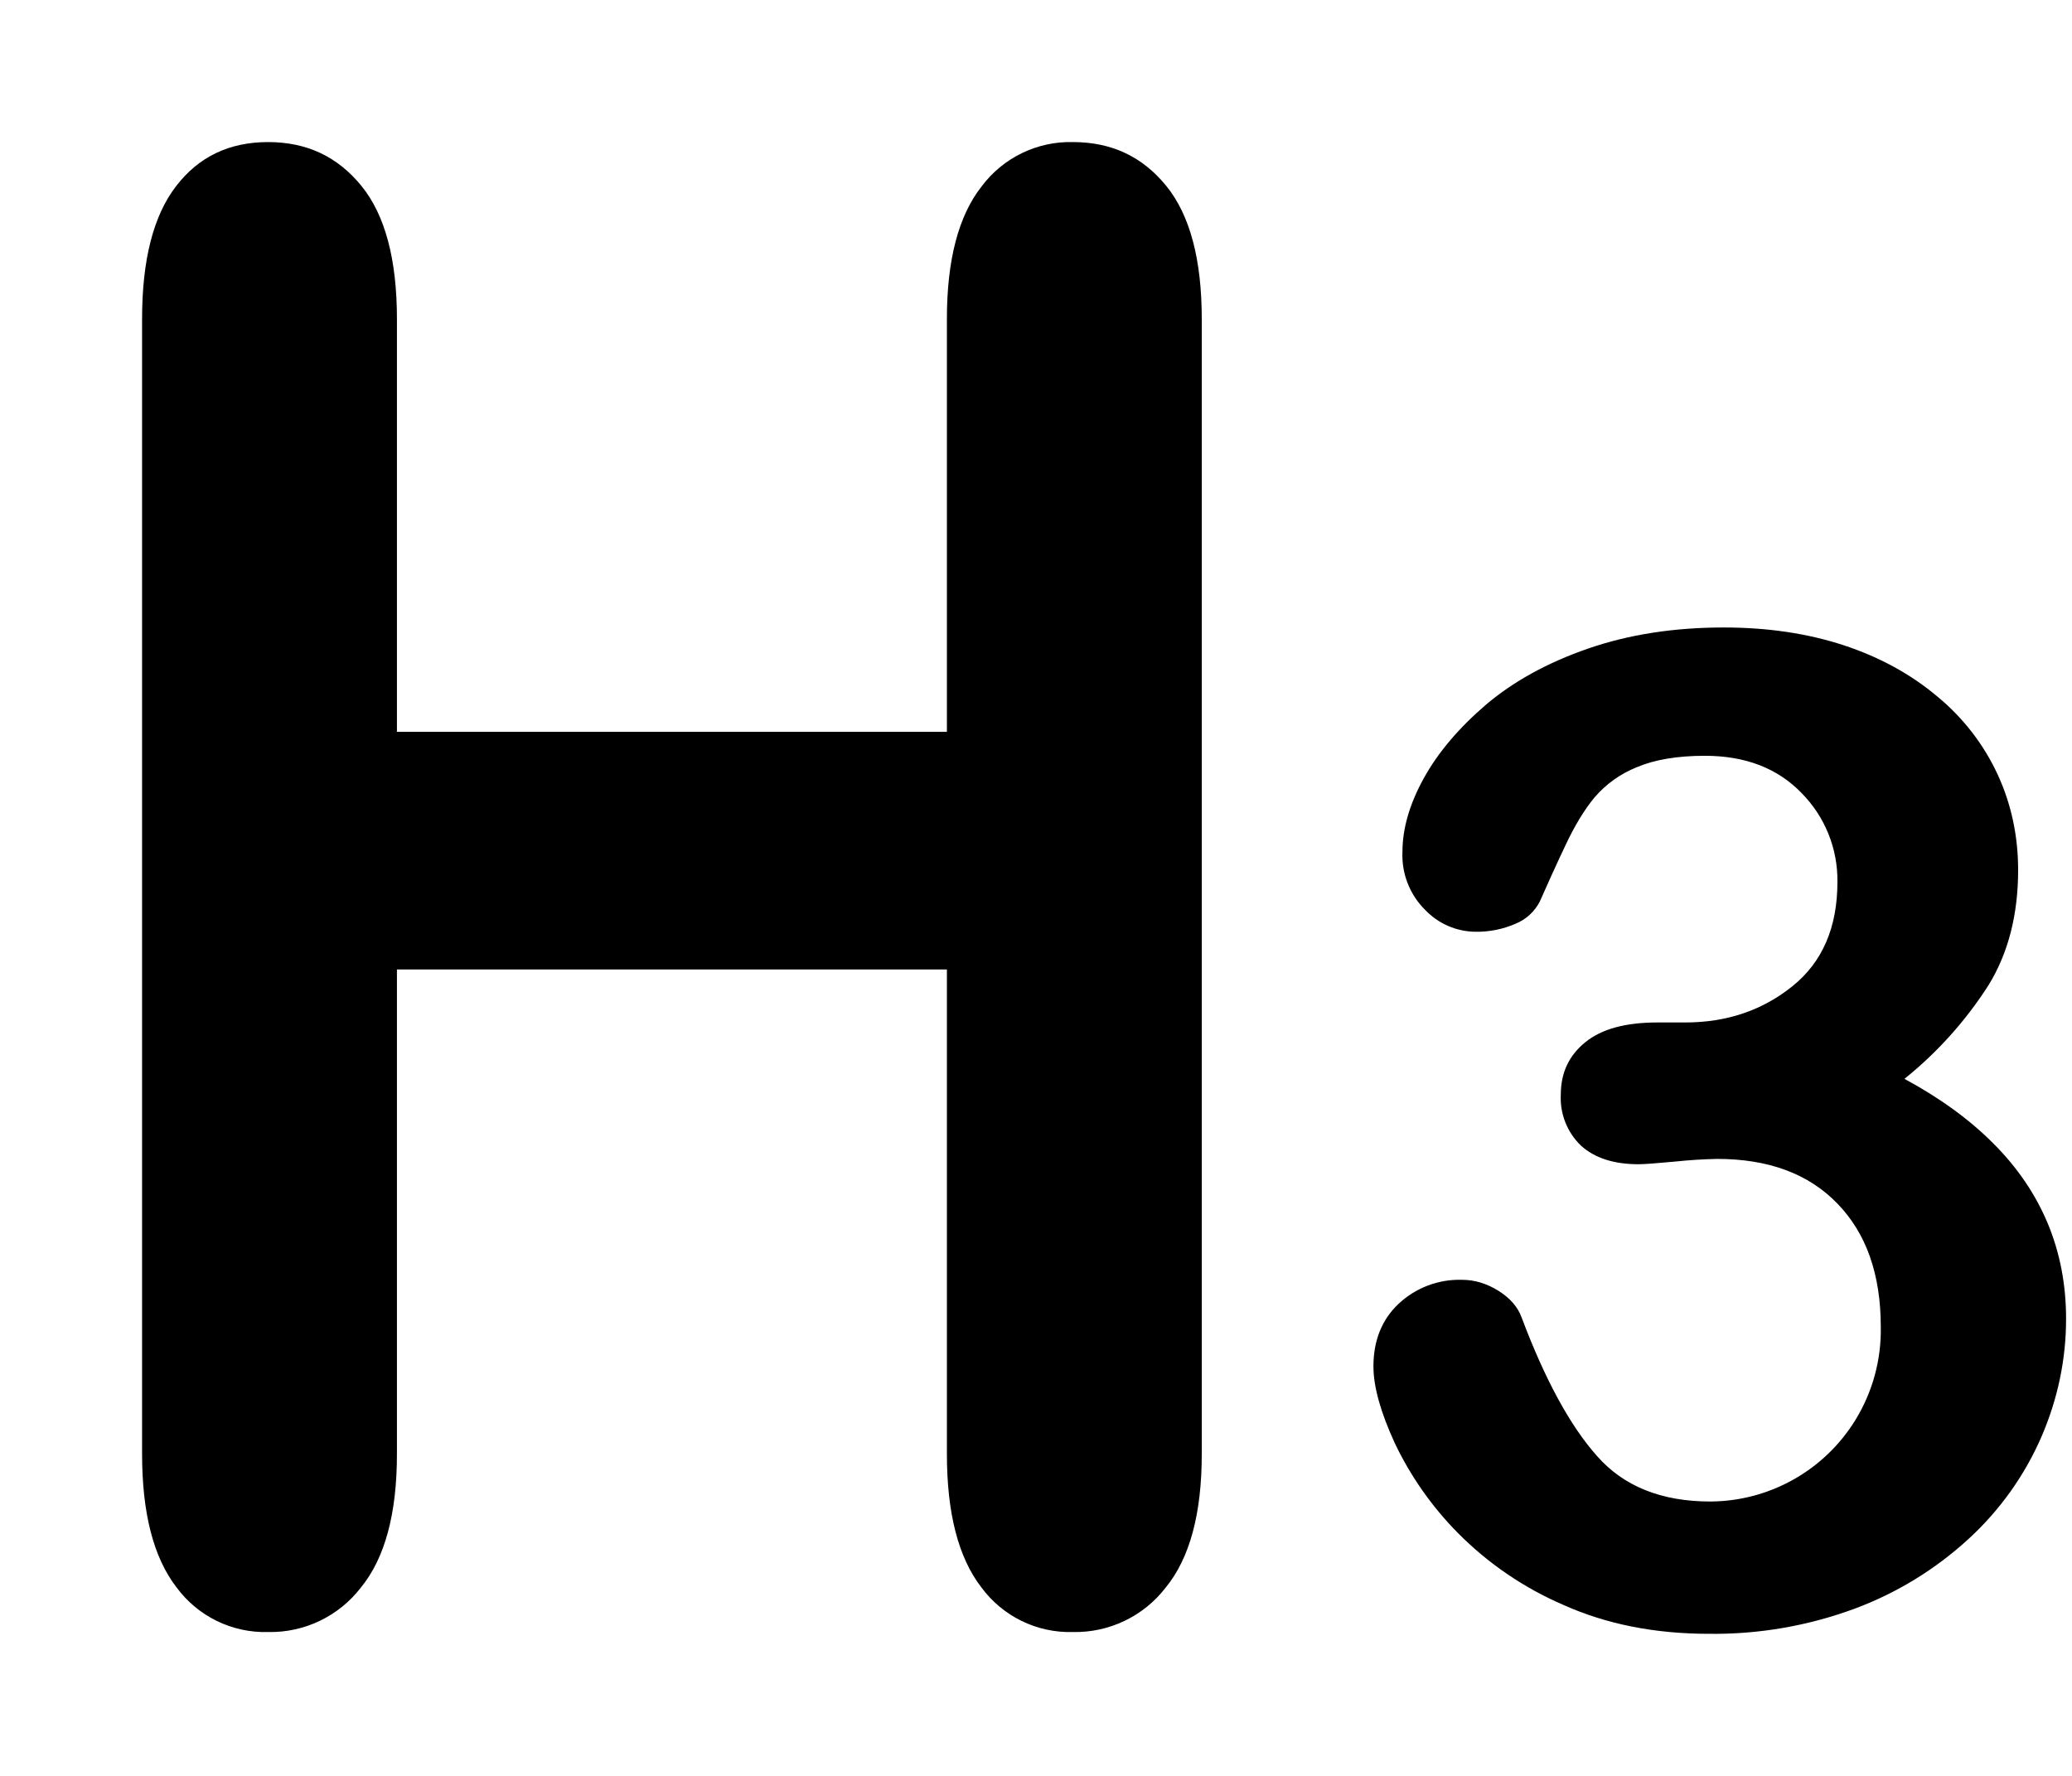
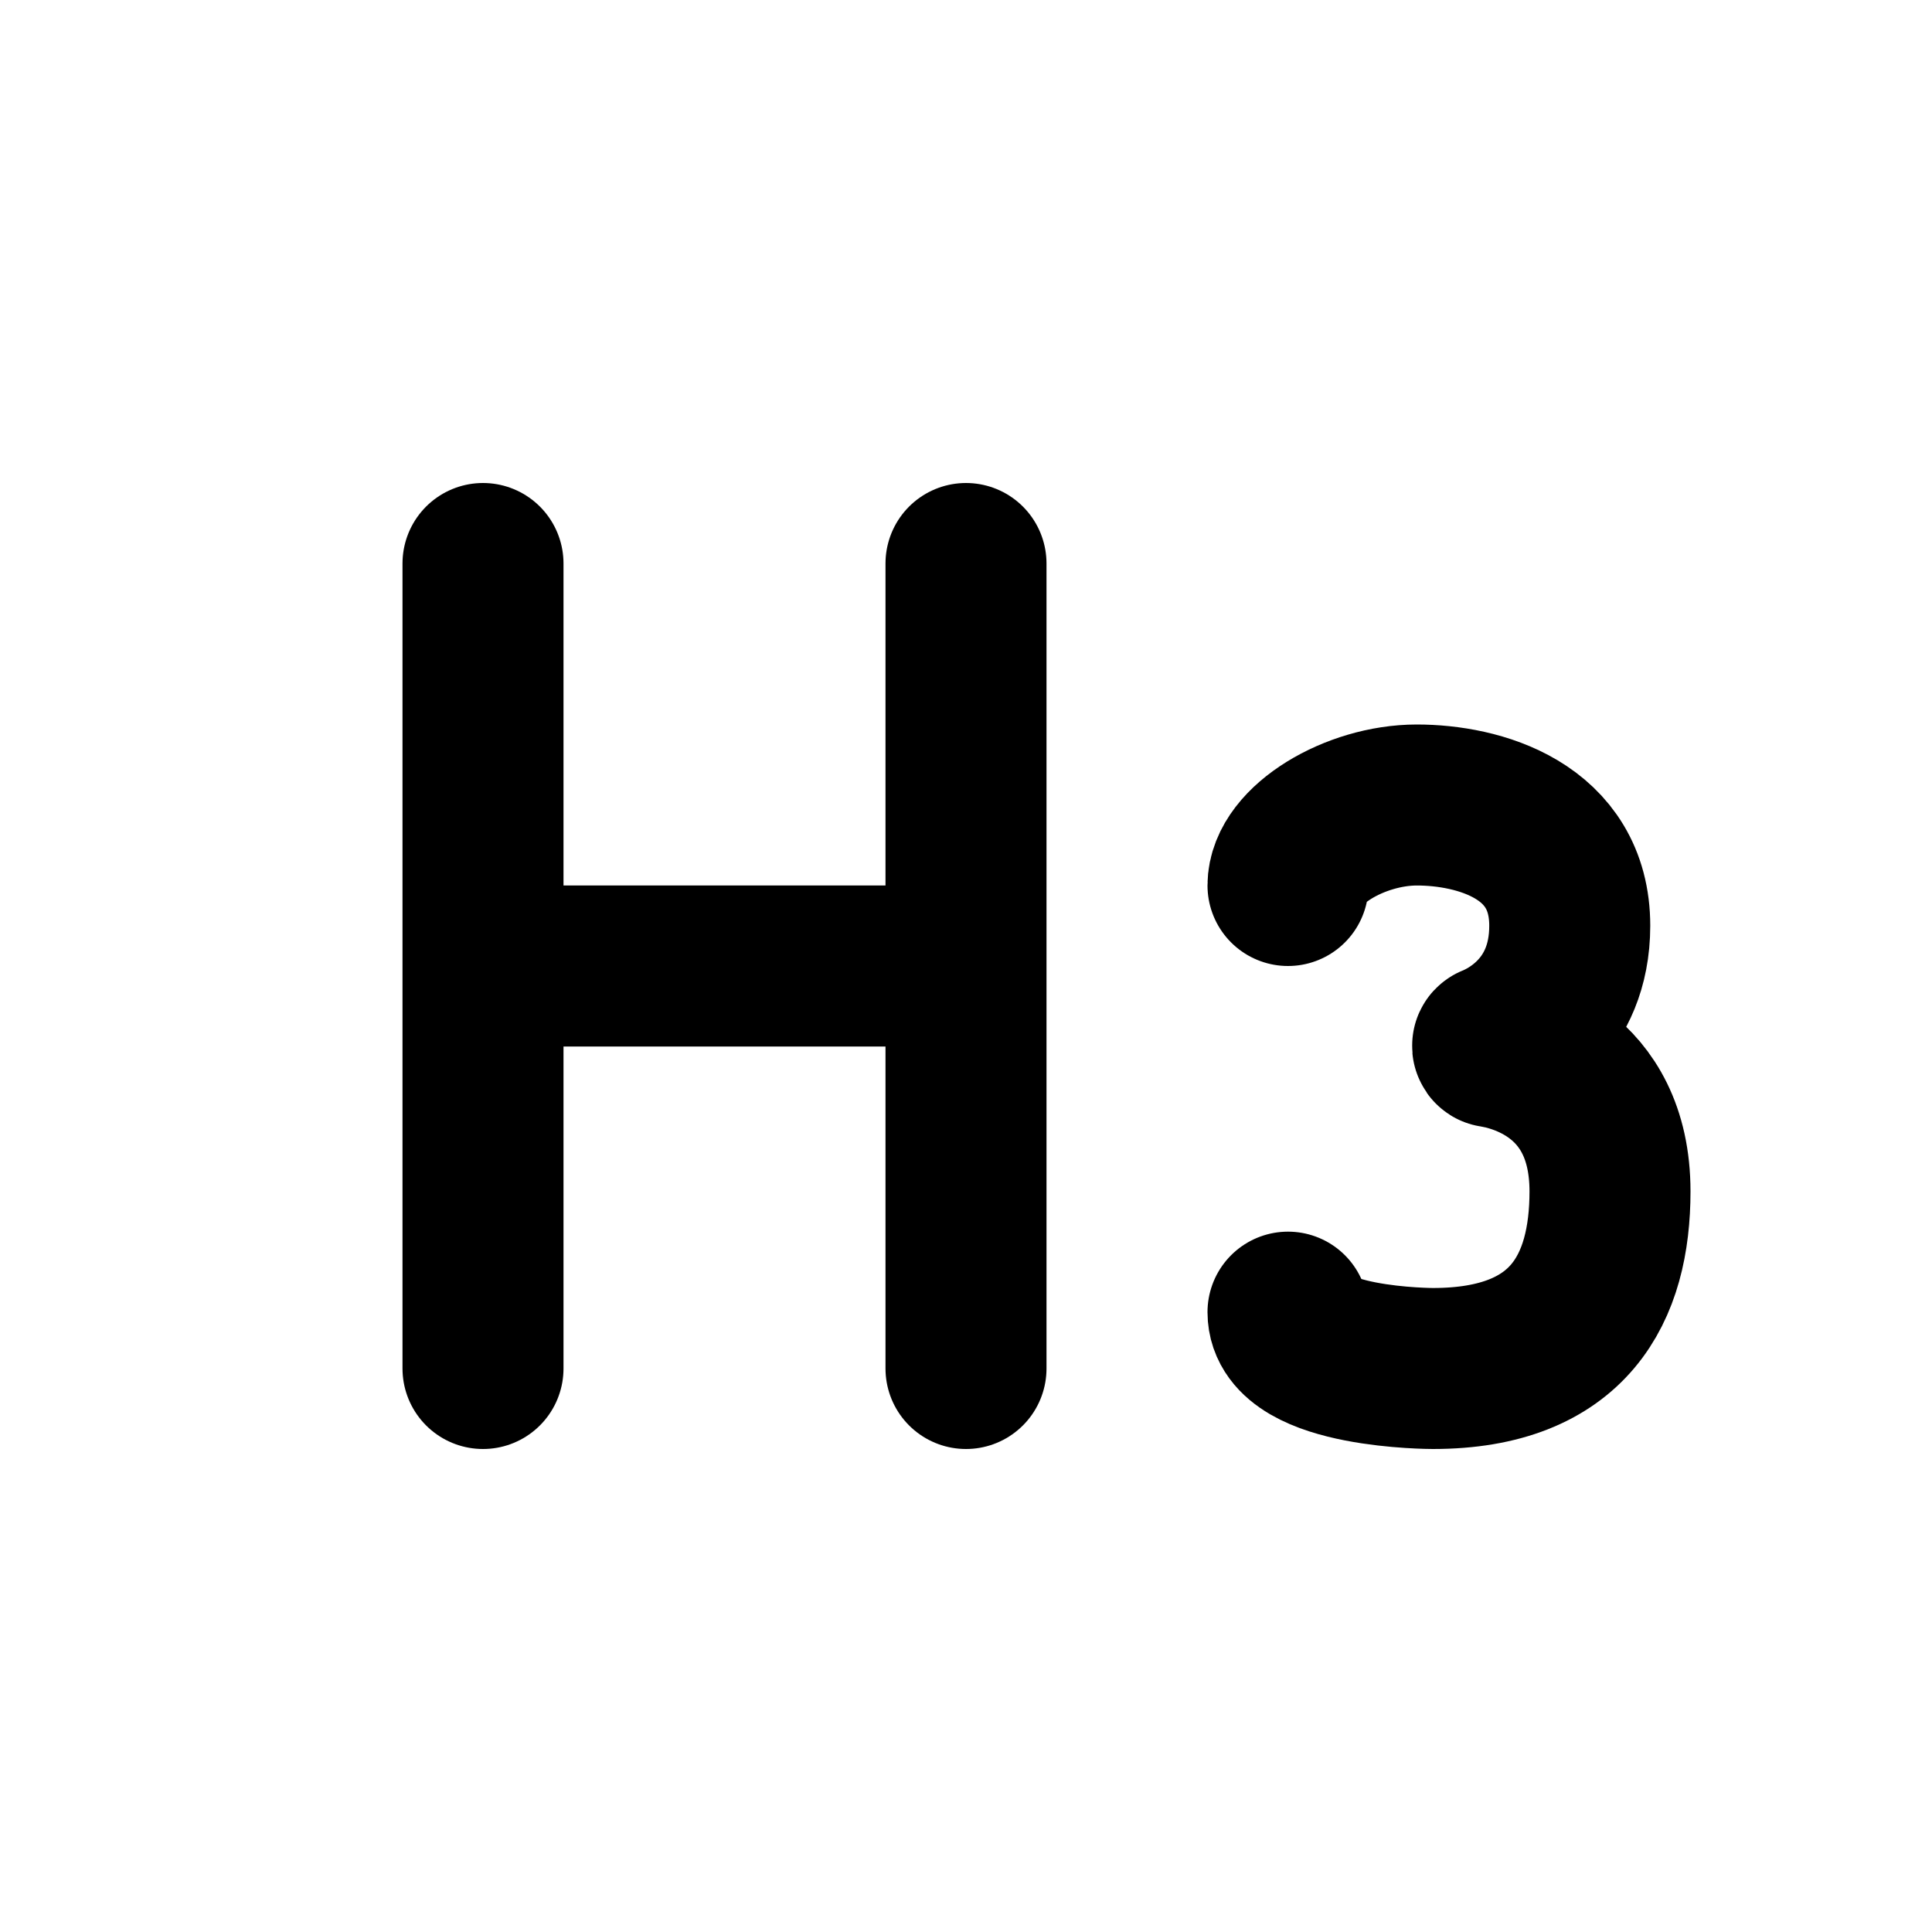
- <svg xmlns="http://www.w3.org/2000/svg" viewBox="0 0 14 12" fill="currentColor">
-   <path fill-rule="evenodd" d="M2.682 2.155v2.79h3.716v-2.79c0-.398.078-.697.235-.896A.747.747 0 0 1 7.25.96c.26 0 .469.098.63.296.16.197.24.496.24.9v7.67c0 .402-.081.703-.244.902a.771.771 0 0 1-.626.3.742.742 0 0 1-.62-.303c-.155-.201-.232-.501-.232-.9V6.551H2.682v3.274c0 .403-.081.704-.244.903a.771.771 0 0 1-.626.3.742.742 0 0 1-.62-.303c-.155-.201-.232-.501-.232-.9v-7.67c0-.398.076-.697.229-.896.153-.2.36-.299.623-.299.26 0 .469.098.63.296.16.197.24.496.24.9Zm8.705 4.754c.28 0 .522-.082.724-.245.203-.163.304-.398.304-.704a.838.838 0 0 0-.242-.601c-.162-.168-.38-.252-.654-.252-.185 0-.339.026-.459.077a.738.738 0 0 0-.286.204c-.07.085-.136.194-.198.327-.063.133-.12.259-.172.377a.32.32 0 0 1-.164.15.651.651 0 0 1-.274.054.475.475 0 0 1-.336-.147.52.52 0 0 1-.154-.393c0-.157.048-.323.144-.497.096-.174.237-.34.42-.497.185-.157.415-.284.689-.379.274-.095.58-.143.918-.143.296 0 .566.04.81.12.243.08.455.196.635.348a1.5 1.5 0 0 1 .406.526c.092.2.138.415.138.645 0 .302-.067.562-.2.778a2.633 2.633 0 0 1-.568.633c.237.128.438.273.6.436.164.164.286.344.369.543.082.198.123.412.123.642 0 .275-.056.542-.167.799a2.038 2.038 0 0 1-.491.688 2.346 2.346 0 0 1-.77.472 2.74 2.74 0 0 1-.985.17c-.366 0-.693-.065-.983-.195a2.263 2.263 0 0 1-.715-.488 2.221 2.221 0 0 1-.425-.606c-.096-.209-.144-.381-.144-.518 0-.175.057-.317.171-.424a.6.6 0 0 1 .428-.161c.085 0 .167.025.247.075.079.05.13.11.155.179.158.42.328.733.51.937.18.205.436.307.765.307a1.157 1.157 0 0 0 .98-.55 1.16 1.16 0 0 0 .172-.63c0-.355-.098-.632-.293-.833-.195-.202-.466-.302-.813-.302a3.34 3.34 0 0 0-.284.018c-.128.012-.21.018-.246.018-.168 0-.297-.042-.389-.125a.446.446 0 0 1-.137-.347c0-.145.055-.263.165-.352.11-.09.272-.134.489-.134h.187Z" clip-rule="evenodd" />
+ <svg xmlns="http://www.w3.org/2000/svg" width="24" height="24" fill="none" viewBox="0 0 24 24">
+   <path stroke="black" stroke-linecap="round" stroke-width="2" d="M6 7L6 12M6 17L6 12M6 12L12 12M12 7V12M12 17L12 12" />
+   <path stroke="black" stroke-linecap="round" stroke-width="2" d="M16 11C16 10.5 16.832 10 17.6 10C18.368 10 19.5 10.311 19.5 11.5C19.5 12.531 18.747 12.902 18.548 12.982C18.538 12.986 18.54 13.005 18.55 13.006C18.811 13.046 20 13.306 20 14.8C20 16 19.5 17 17.8 17C17.8 17 16 17 16 16.3" />
</svg>
